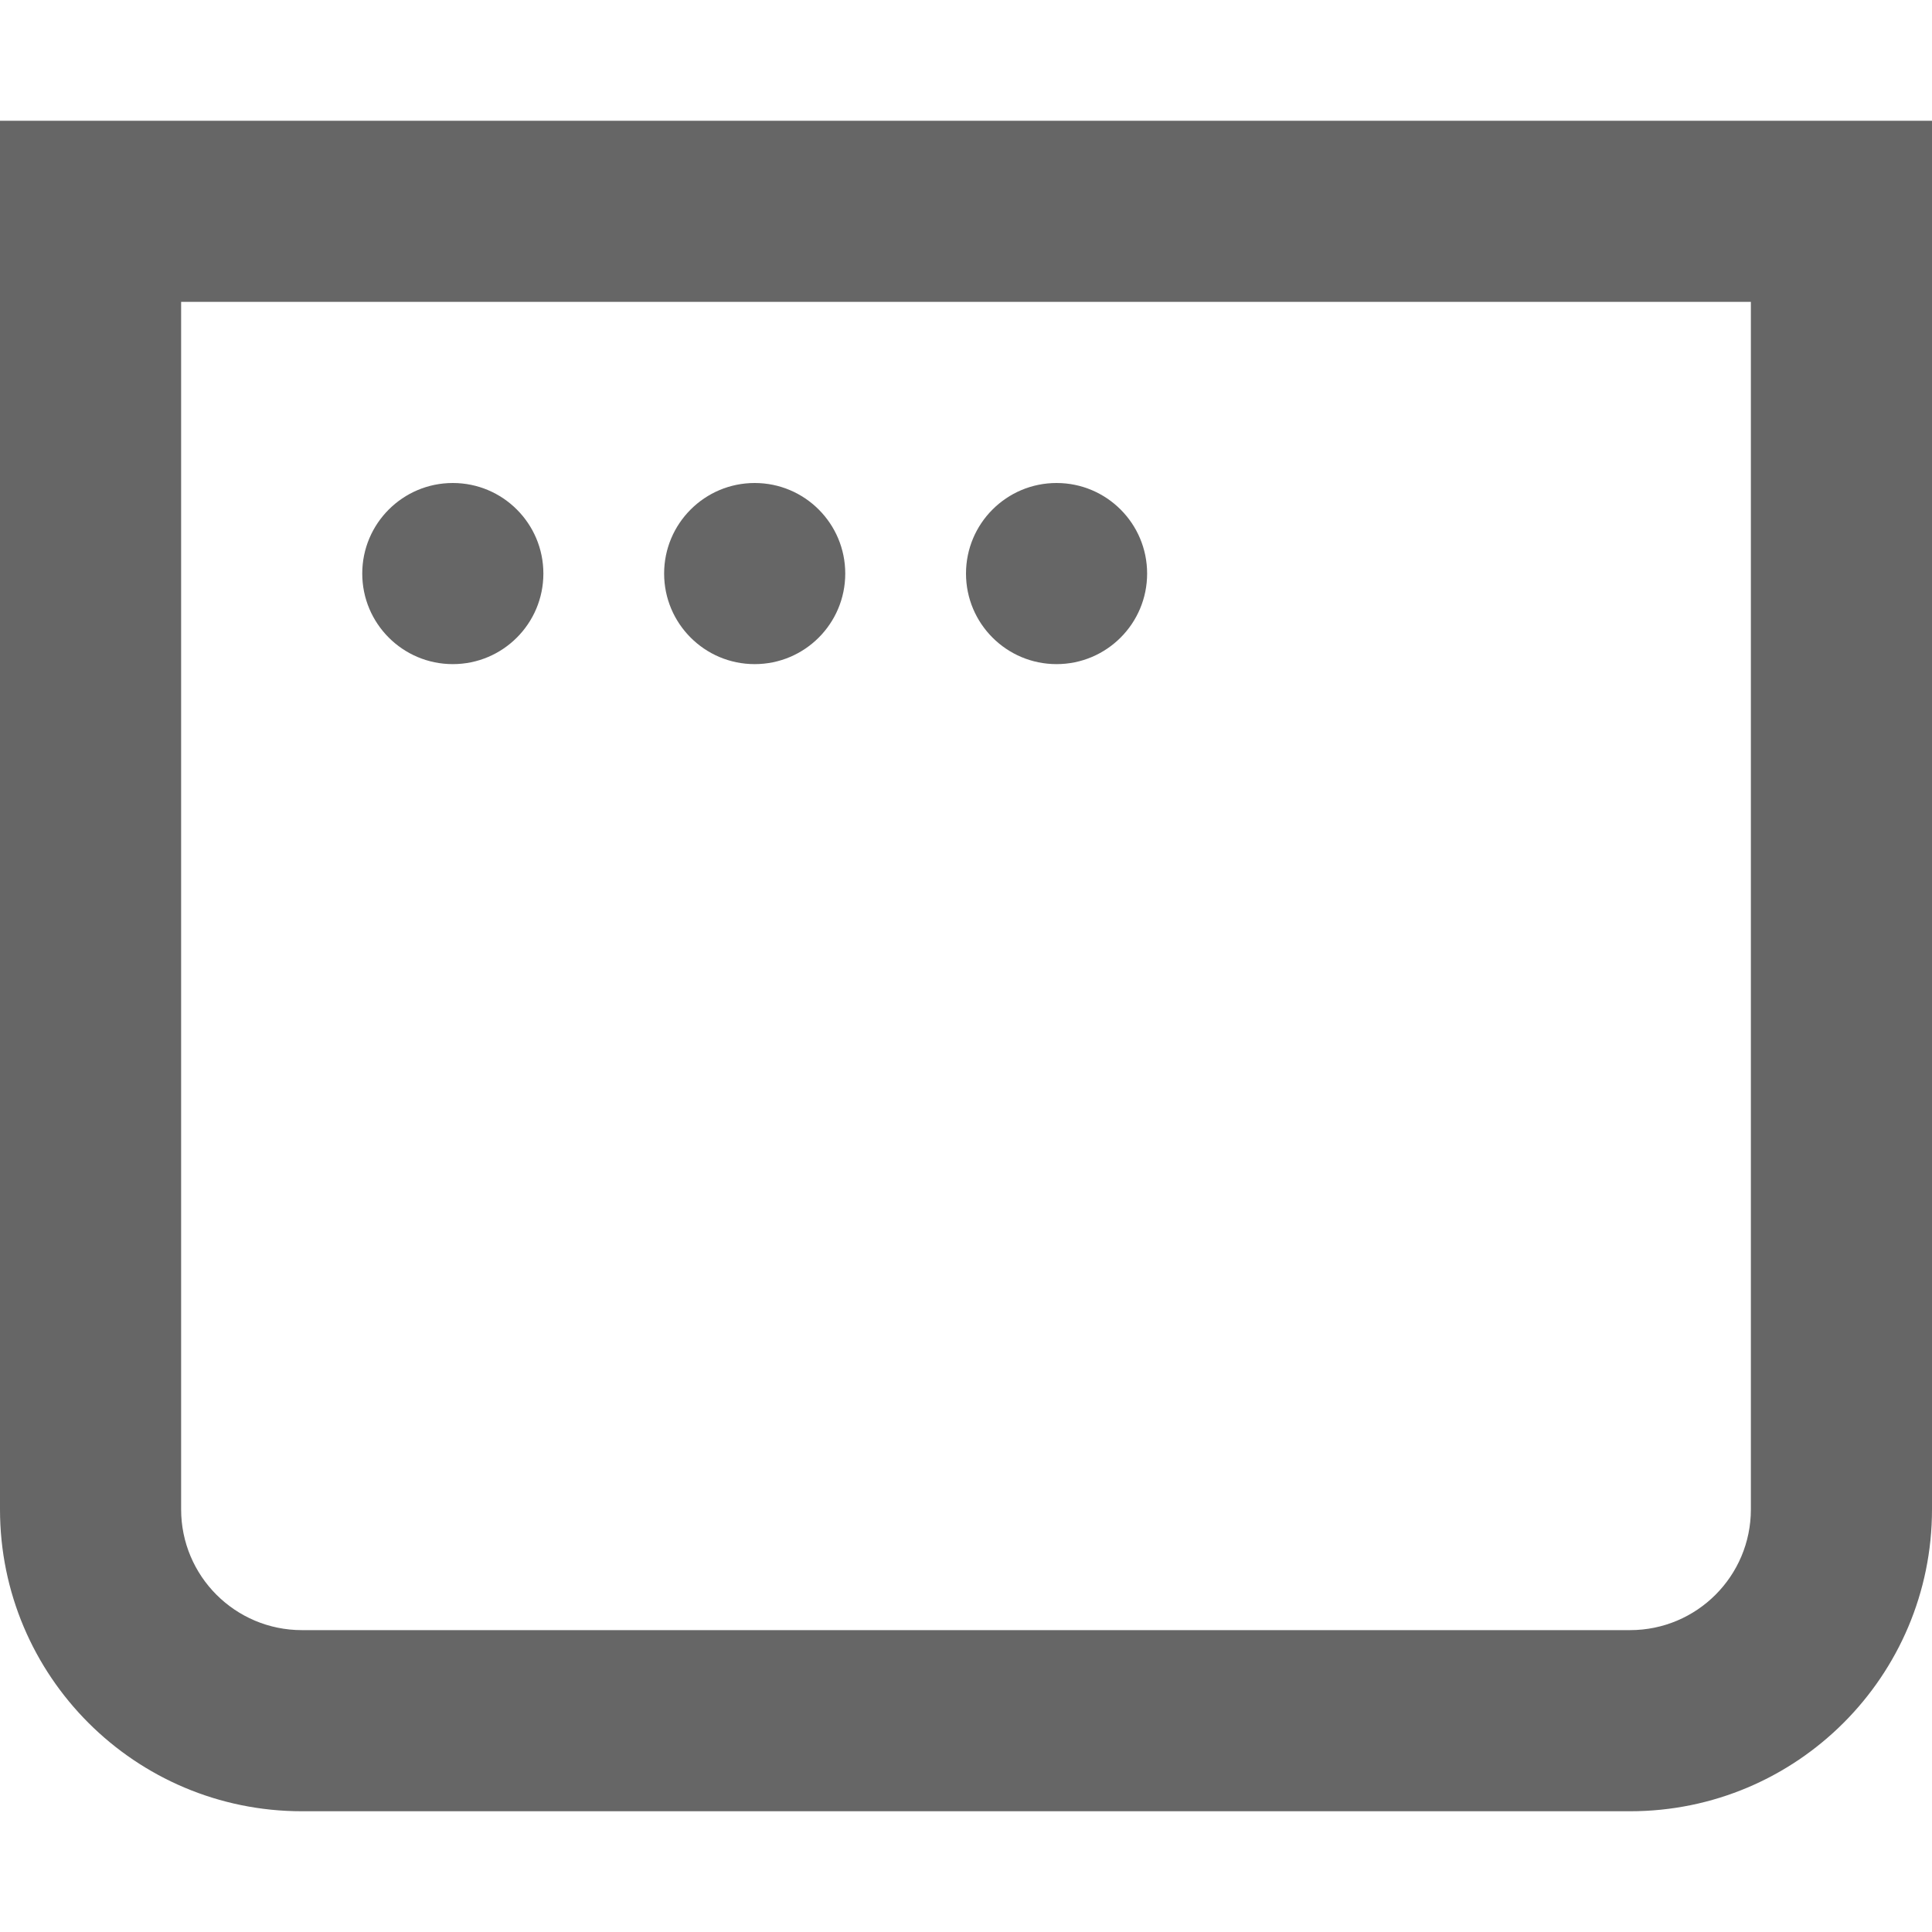
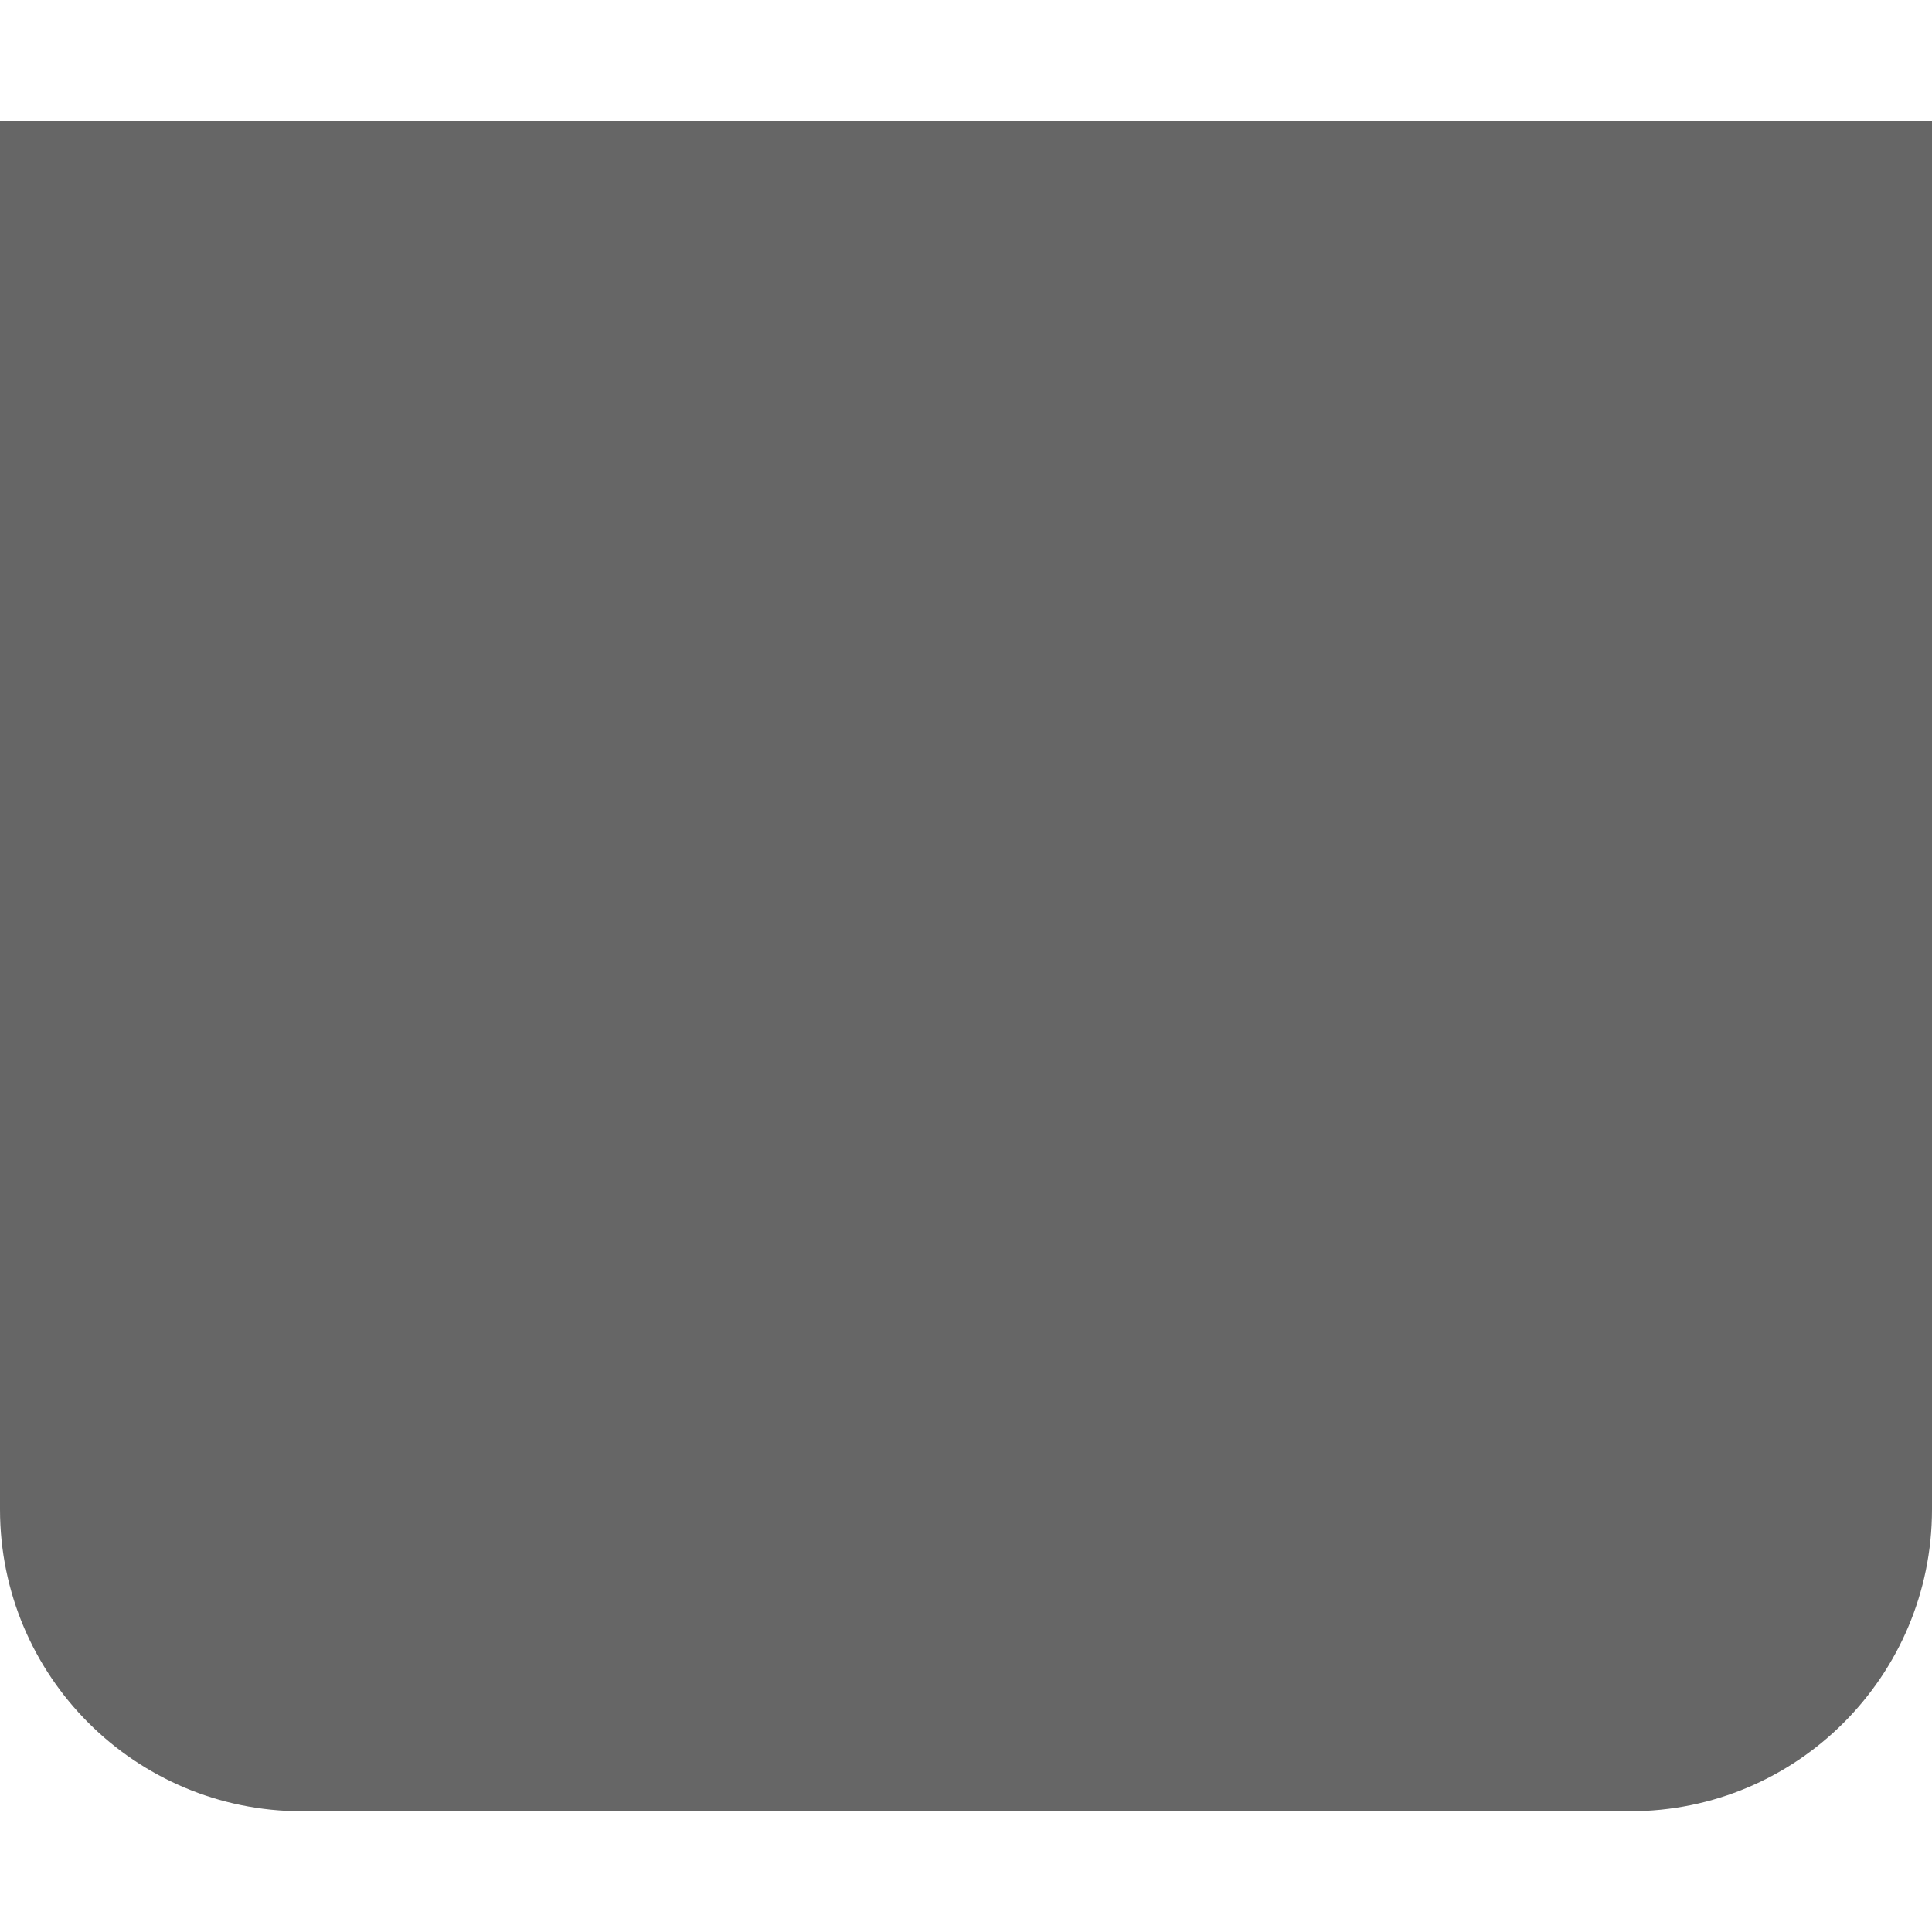
<svg xmlns="http://www.w3.org/2000/svg" fill="none" viewBox="0 0 16 16">
-   <path fill-rule="evenodd" clip-rule="evenodd" d="M1.5 2.5h13v10a1 1 0 0 1-1 1h-11a1 1 0 0 1-1-1zM0 1h16v11.5a2.5 2.5 0 0 1-2.5 2.5h-11A2.5 2.5 0 0 1 0 12.5zm3.75 4.5a.75.75 0 1 0 0-1.5.75.75 0 0 0 0 1.5M7 4.75a.75.75 0 1 1-1.5 0 .75.75 0 0 1 1.5 0m1.75.75a.75.75 0 1 0 0-1.5.75.75 0 0 0 0 1.5" fill="#666" />
+   <path fillRule="evenodd" clipRule="evenodd" d="M1.5 2.5h13v10a1 1 0 0 1-1 1h-11a1 1 0 0 1-1-1zM0 1h16v11.5a2.5 2.5 0 0 1-2.5 2.5h-11A2.5 2.5 0 0 1 0 12.5zm3.75 4.5a.75.75 0 1 0 0-1.5.75.75 0 0 0 0 1.5M7 4.75a.75.75 0 1 1-1.5 0 .75.75 0 0 1 1.5 0m1.75.75a.75.75 0 1 0 0-1.5.75.75 0 0 0 0 1.5" fill="#666" />
</svg>
